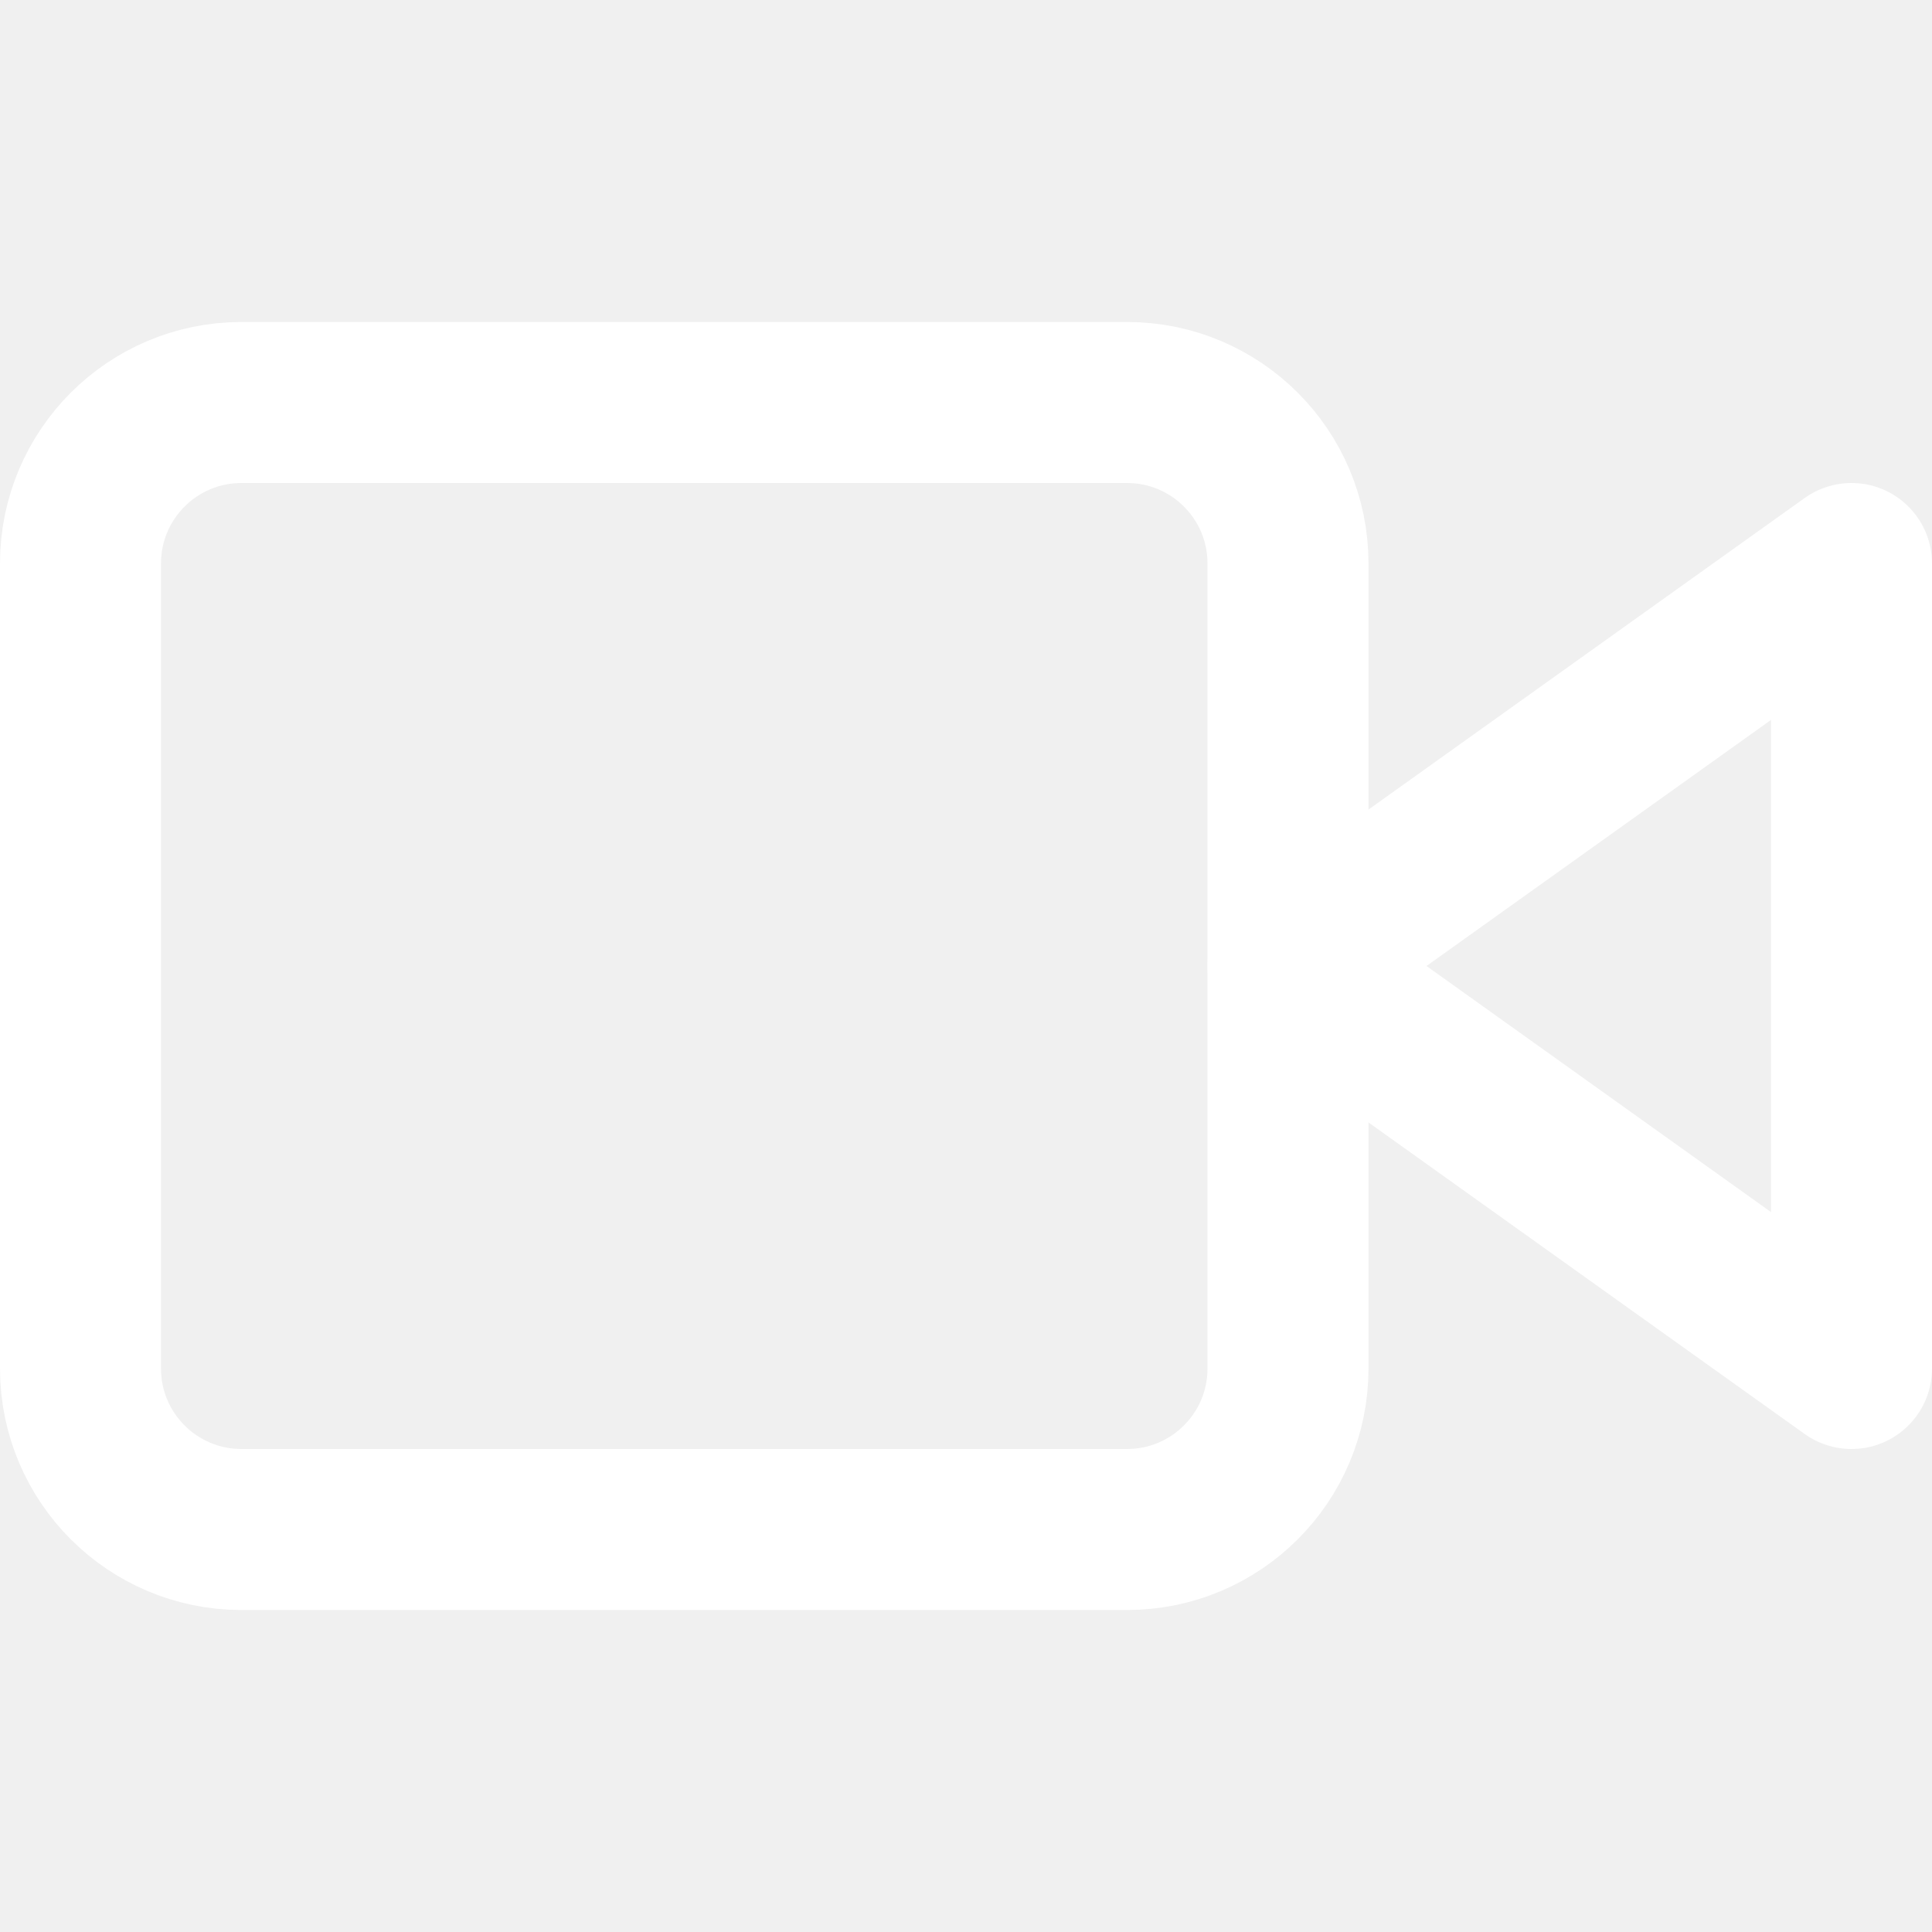
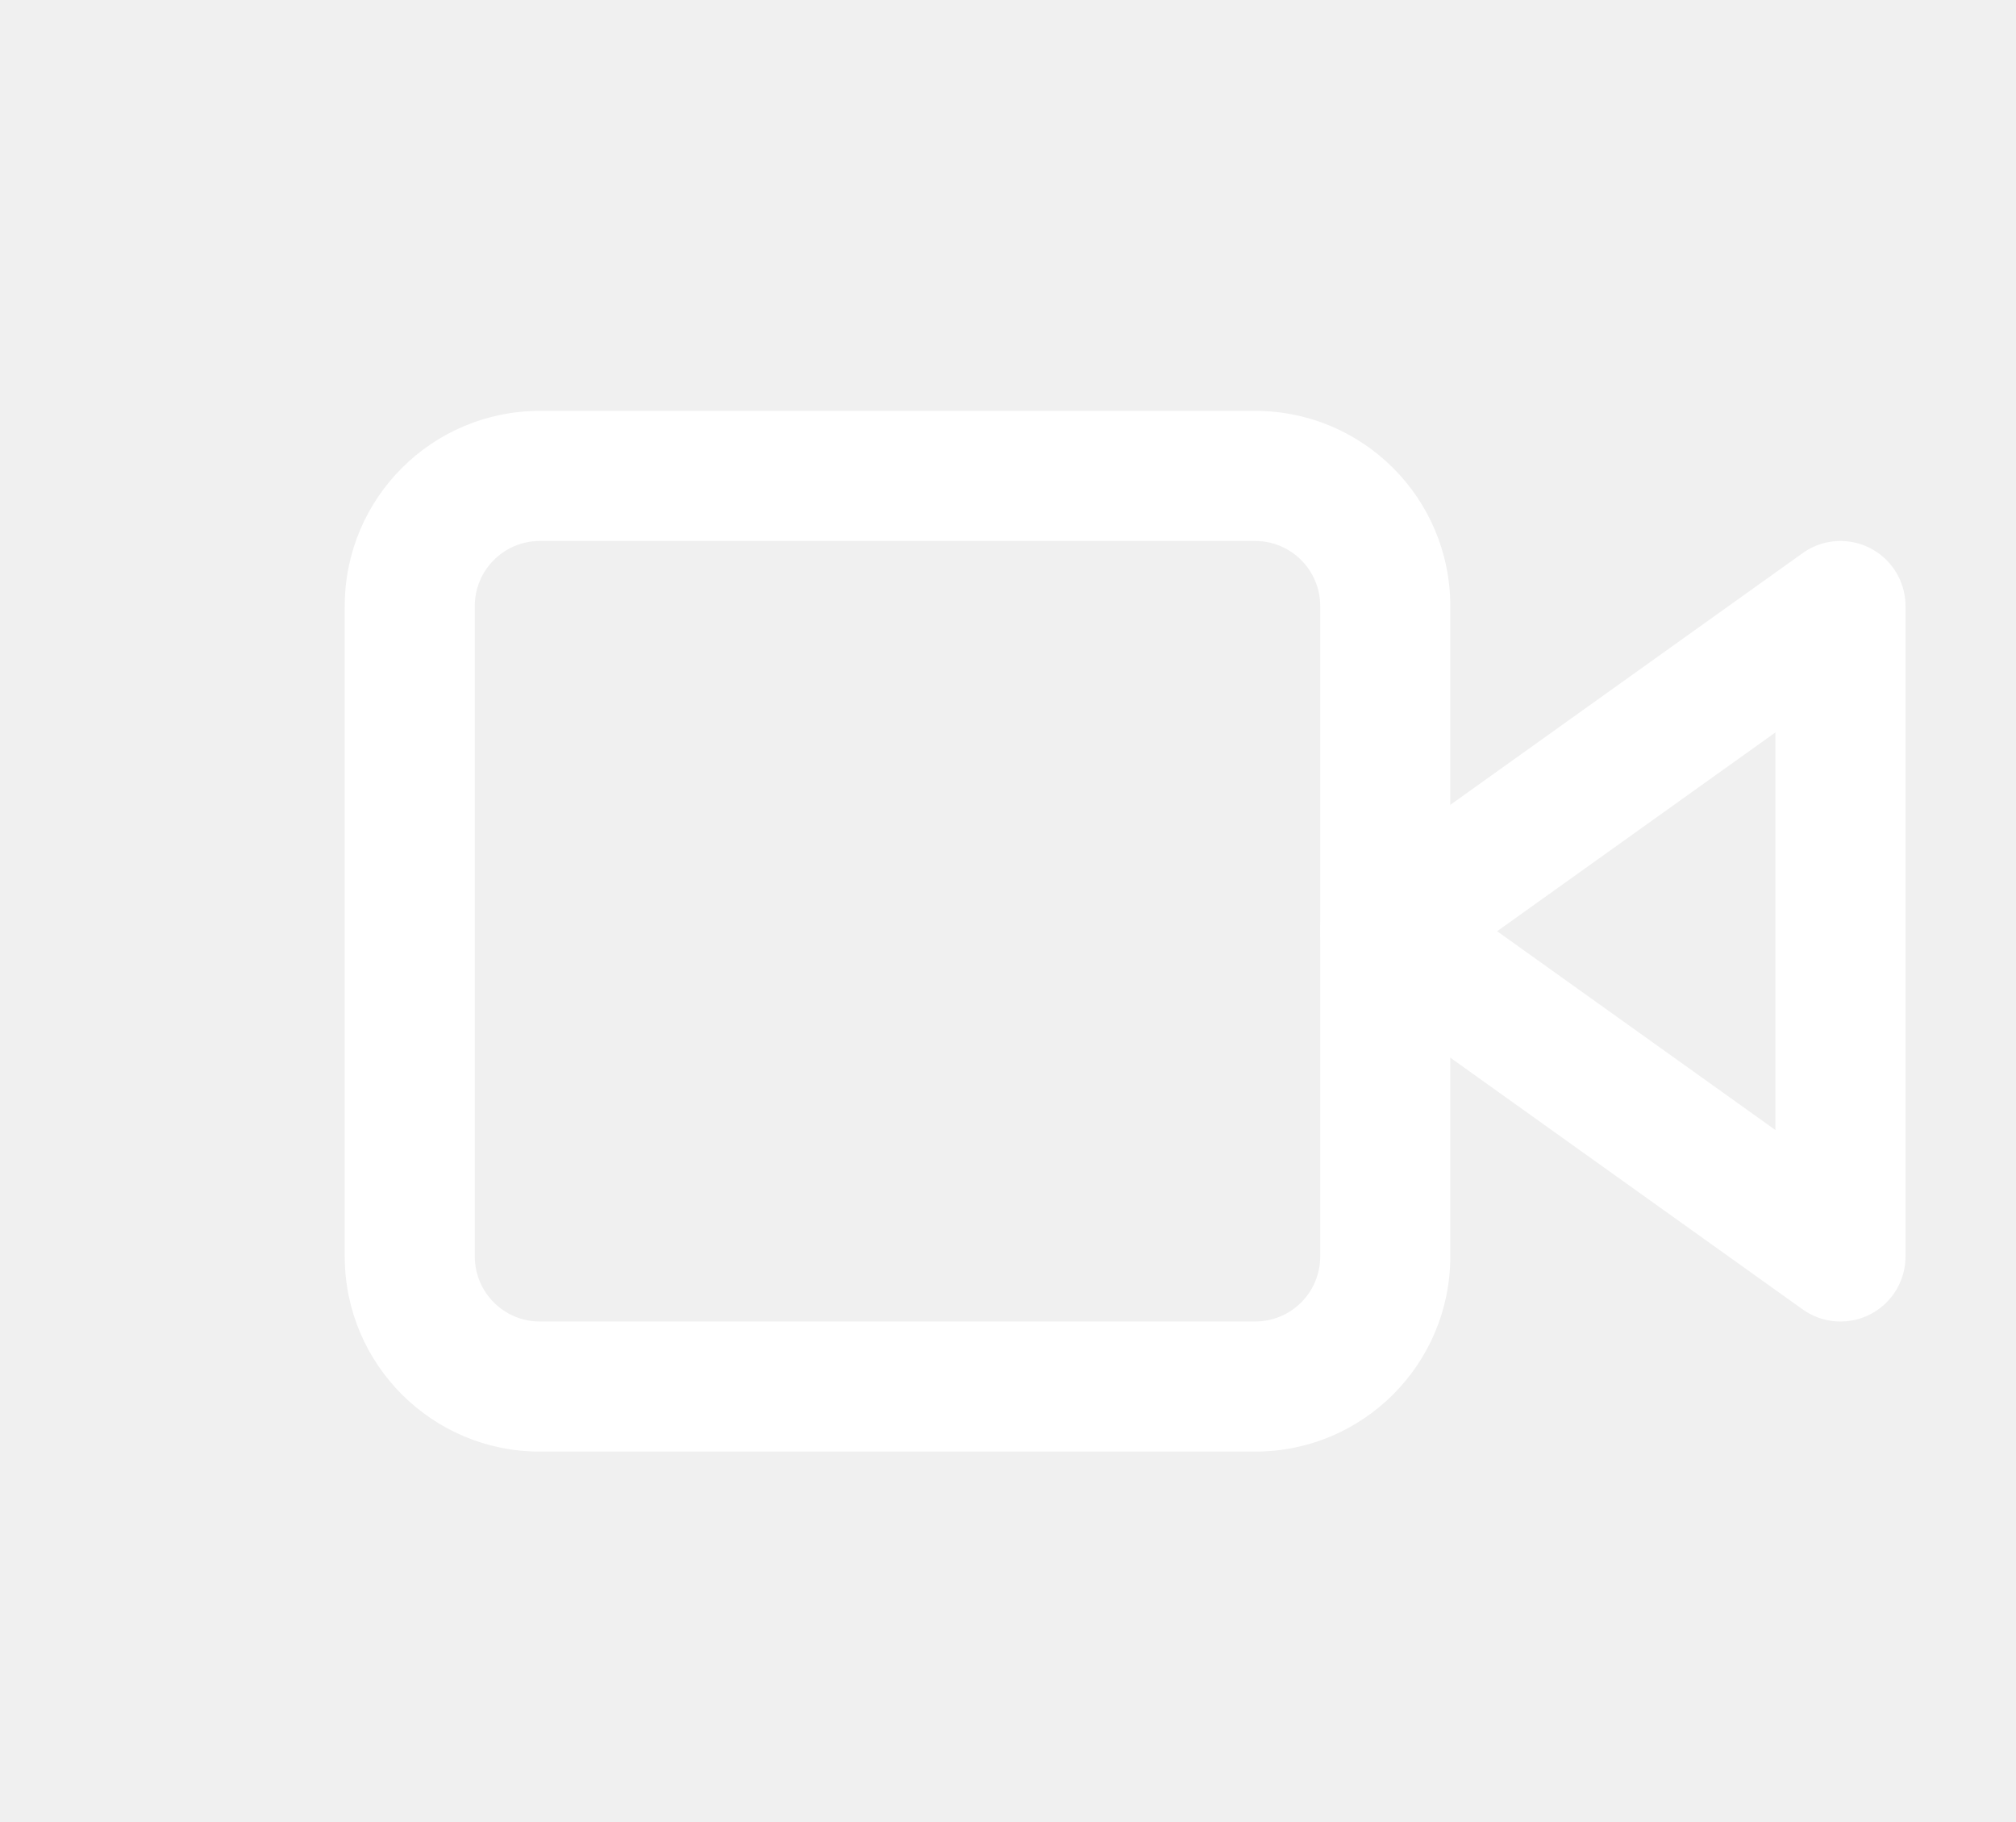
- <svg xmlns="http://www.w3.org/2000/svg" width="24" height="24" viewBox="0 0 24 24" fill="none">
-   <path d="M23 7L16 12L23 17V7Z" stroke="white" stroke-width="2" stroke-linecap="round" stroke-linejoin="round" />
-   <path d="M14 5H3C1.895 5 1 5.895 1 7V17C1 18.105 1.895 19 3 19H14C15.105 19 16 18.105 16 17V7C16 5.895 15.105 5 14 5Z" stroke="white" stroke-width="2" stroke-linecap="round" stroke-linejoin="round" />
+ <svg xmlns="http://www.w3.org/2000/svg" width="31" height="28" viewBox="0 0 31 28" fill="none">
+   <g clip-path="url(#clip0_201_44)">
+     <path d="M28.301 9.317L21.301 14.317L28.301 19.317V9.317Z" stroke="white" stroke-width="2" stroke-linecap="round" stroke-linejoin="round" />
+     <path fill-rule="evenodd" clip-rule="evenodd" d="M8.301 8.317C7.748 8.317 7.301 8.765 7.301 9.317V19.317C7.301 19.869 7.748 20.317 8.301 20.317H19.301C19.853 20.317 20.301 19.869 20.301 19.317V9.317C20.301 8.765 19.853 8.317 19.301 8.317H8.301ZM5.301 9.317C5.301 7.66 6.644 6.317 8.301 6.317H19.301C20.958 6.317 22.301 7.66 22.301 9.317V19.317C22.301 20.974 20.958 22.317 19.301 22.317H8.301C6.644 22.317 5.301 20.974 5.301 19.317V9.317Z" fill="white" />
+   </g>
+   <defs>
+     <clipPath id="clip0_201_44">
+       <rect width="31" height="28" fill="white" />
+     </clipPath>
+   </defs>
</svg>
